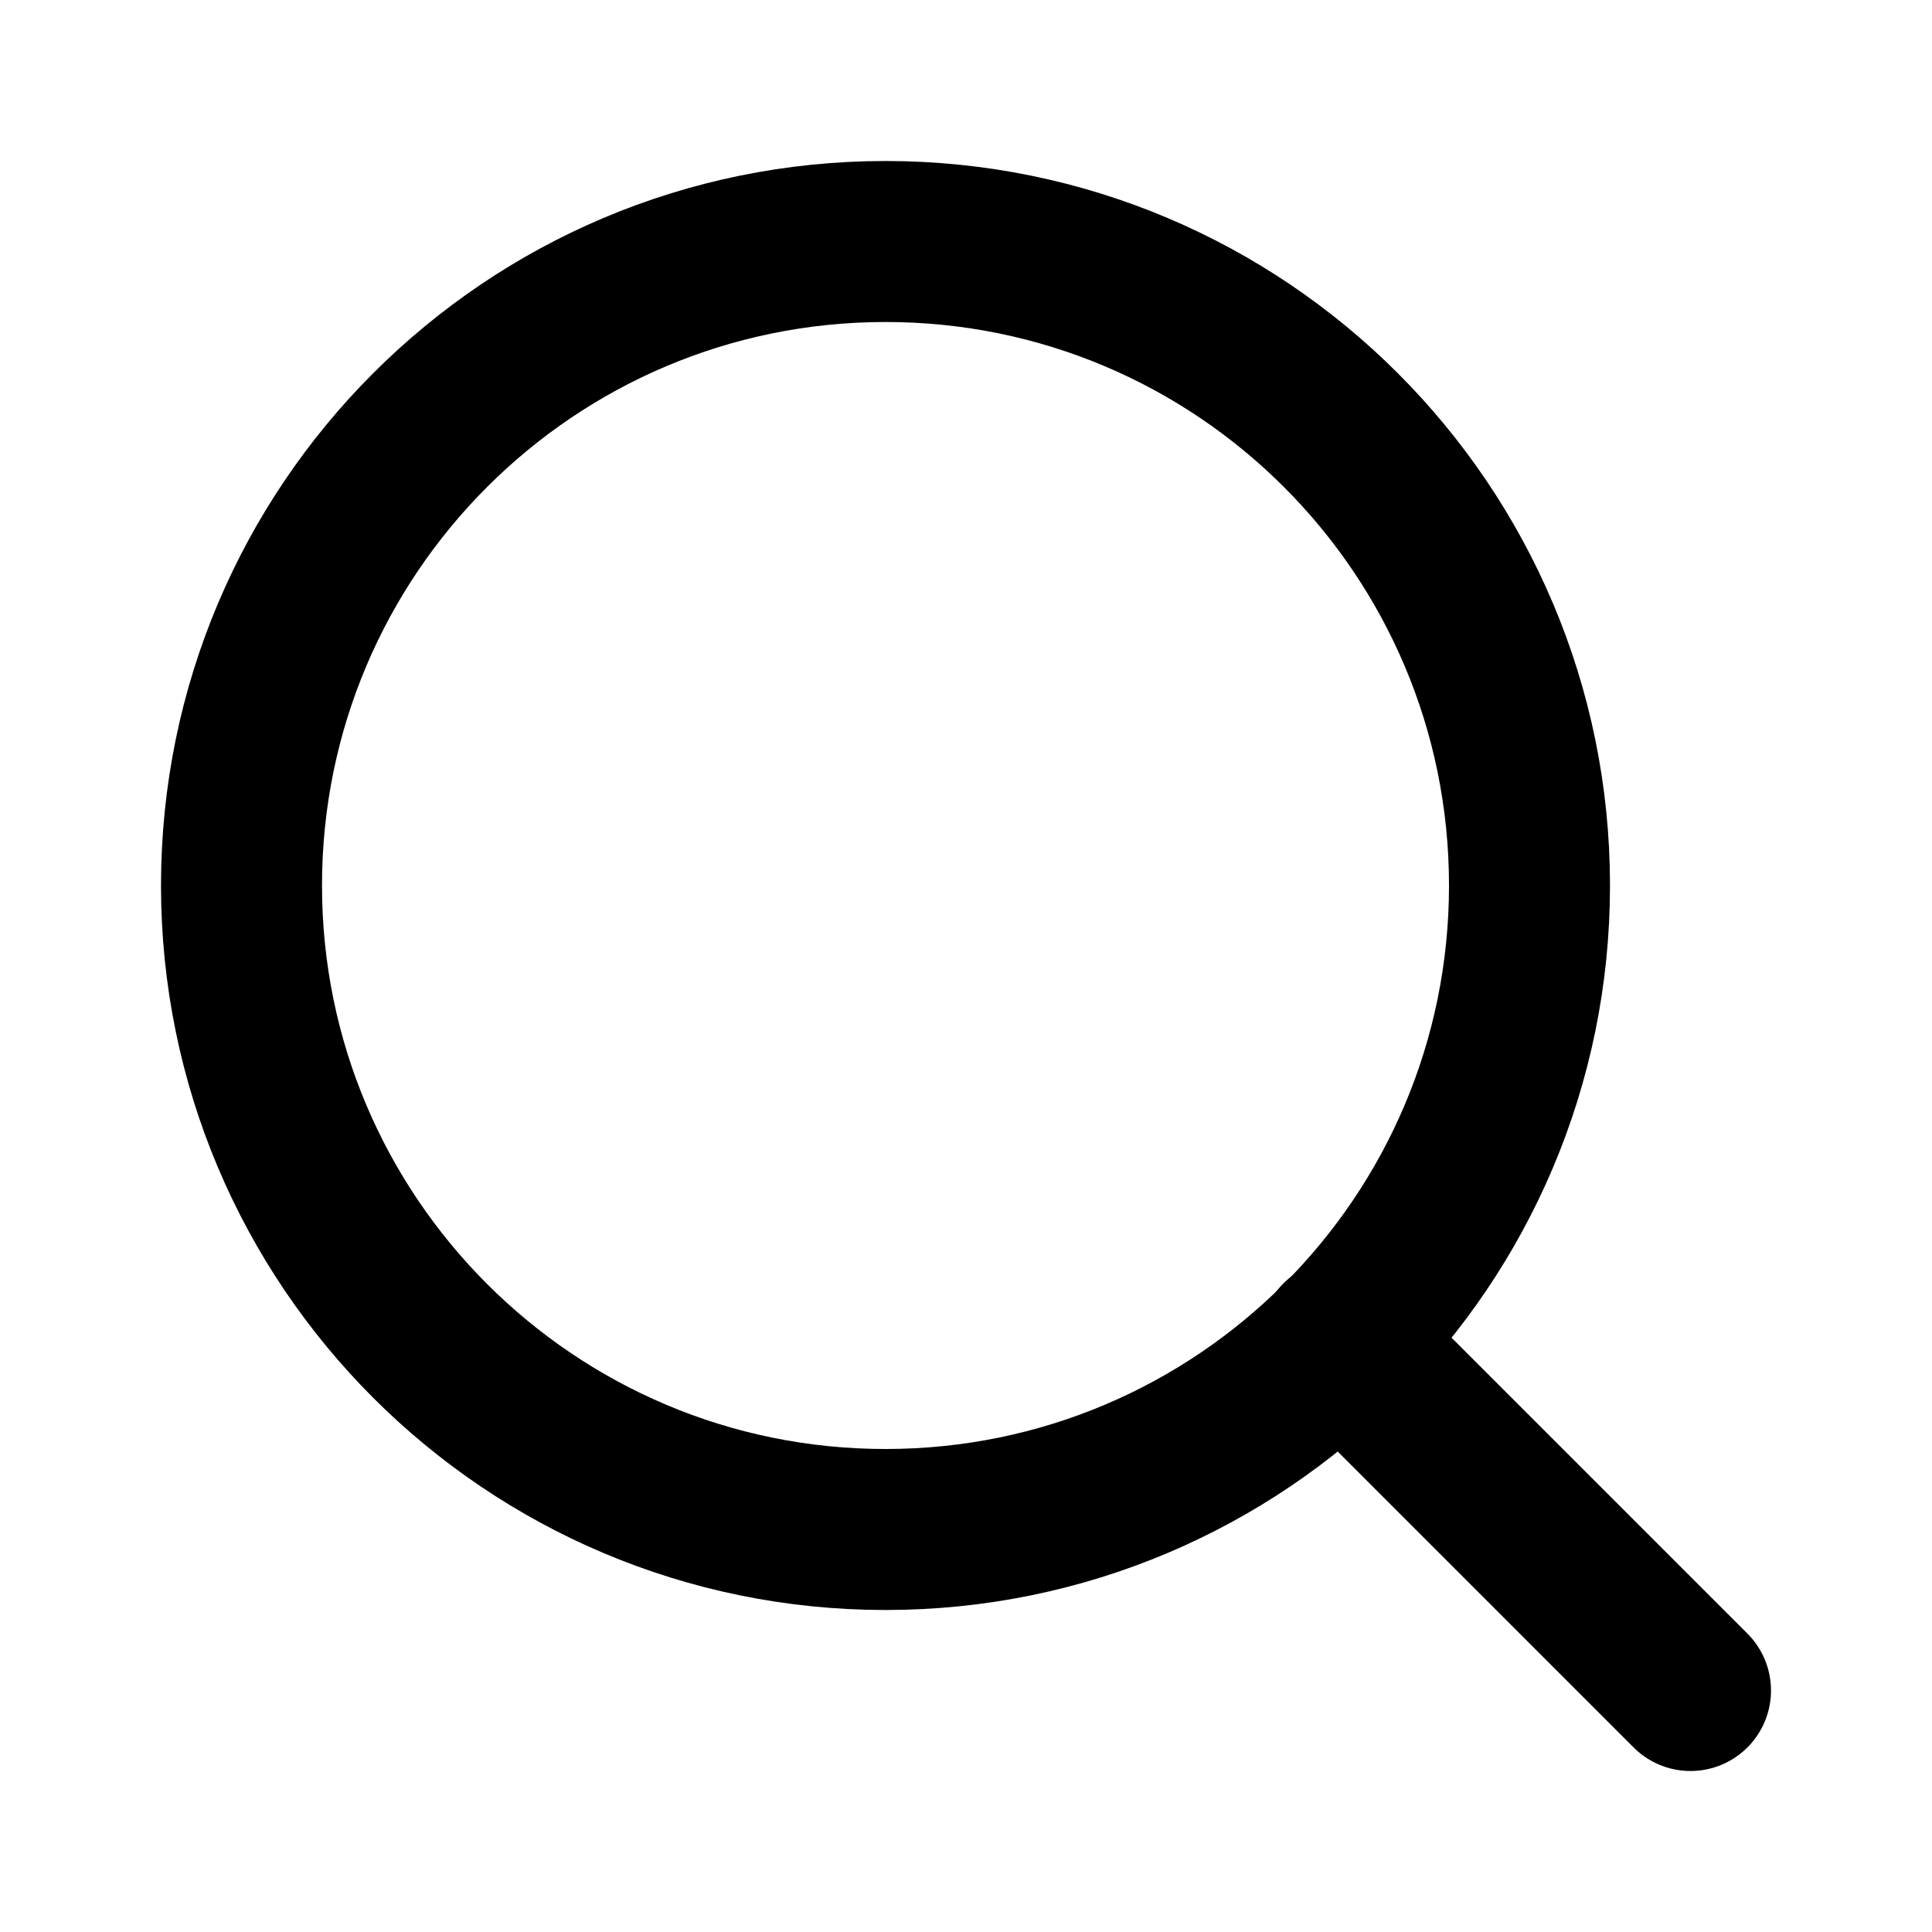
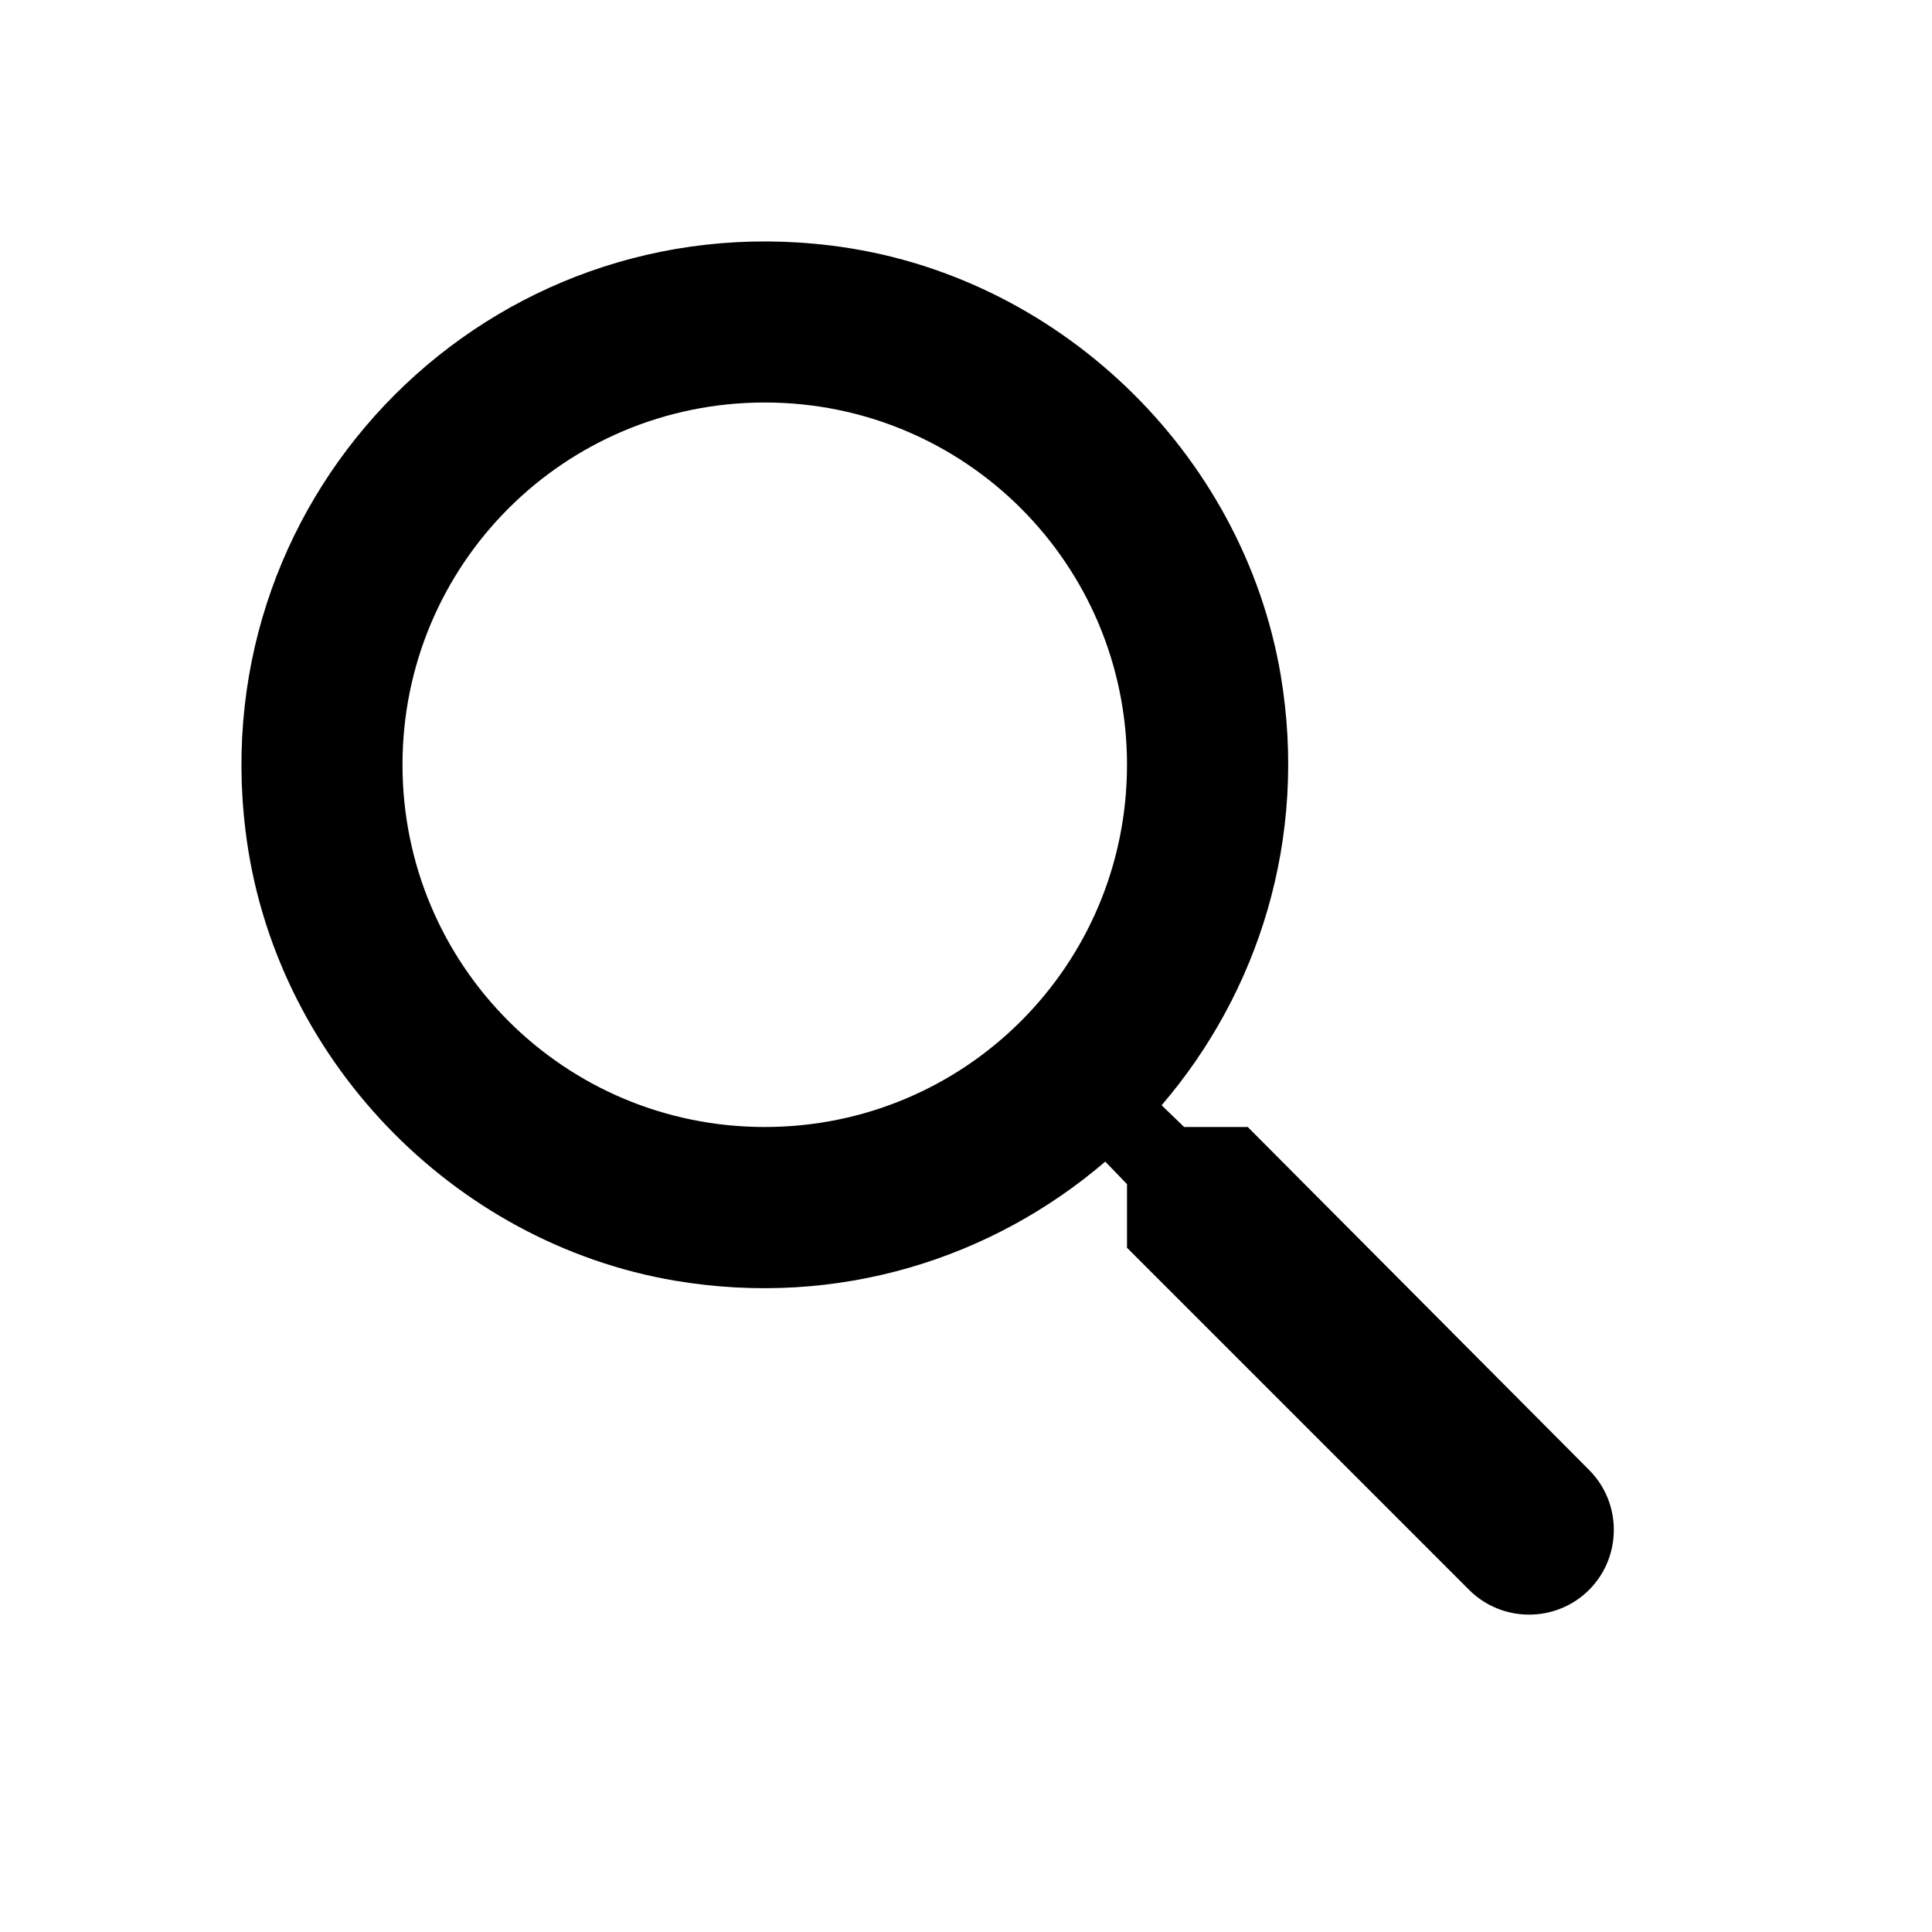
- <svg xmlns="http://www.w3.org/2000/svg" width="24" height="24" viewBox="0 0 24 24" fill="none" stroke="currentColor" stroke-width="2" stroke-linecap="round" stroke-linejoin="round" class="feather feather-search">
-   <circle cx="11" cy="11" r="8" />
-   <line x1="21" y1="21" x2="16.65" y2="16.65" />
+ <svg xmlns="http://www.w3.org/2000/svg" width="24" height="24" viewBox="0 0 24 24">
+   <path fill="none" d="M0 0h24v24H0V0z" />
+   <path d="M15.5 14h-.79l-.28-.27c1.2-1.4 1.82-3.31 1.48-5.34-.47-2.78-2.79-5-5.59-5.34-4.23-.52-7.79 3.04-7.27 7.27.34 2.8 2.56 5.12 5.34 5.59 2.03.34 3.94-.28 5.34-1.48l.27.28v.79l4.25 4.25c.41.41 1.08.41 1.49 0 .41-.41.41-1.08 0-1.49L15.5 14zm-6 0C7.01 14 5 11.99 5 9.5S7.01 5 9.5 5 14 7.01 14 9.5 11.99 14 9.5 14z" />
</svg>
